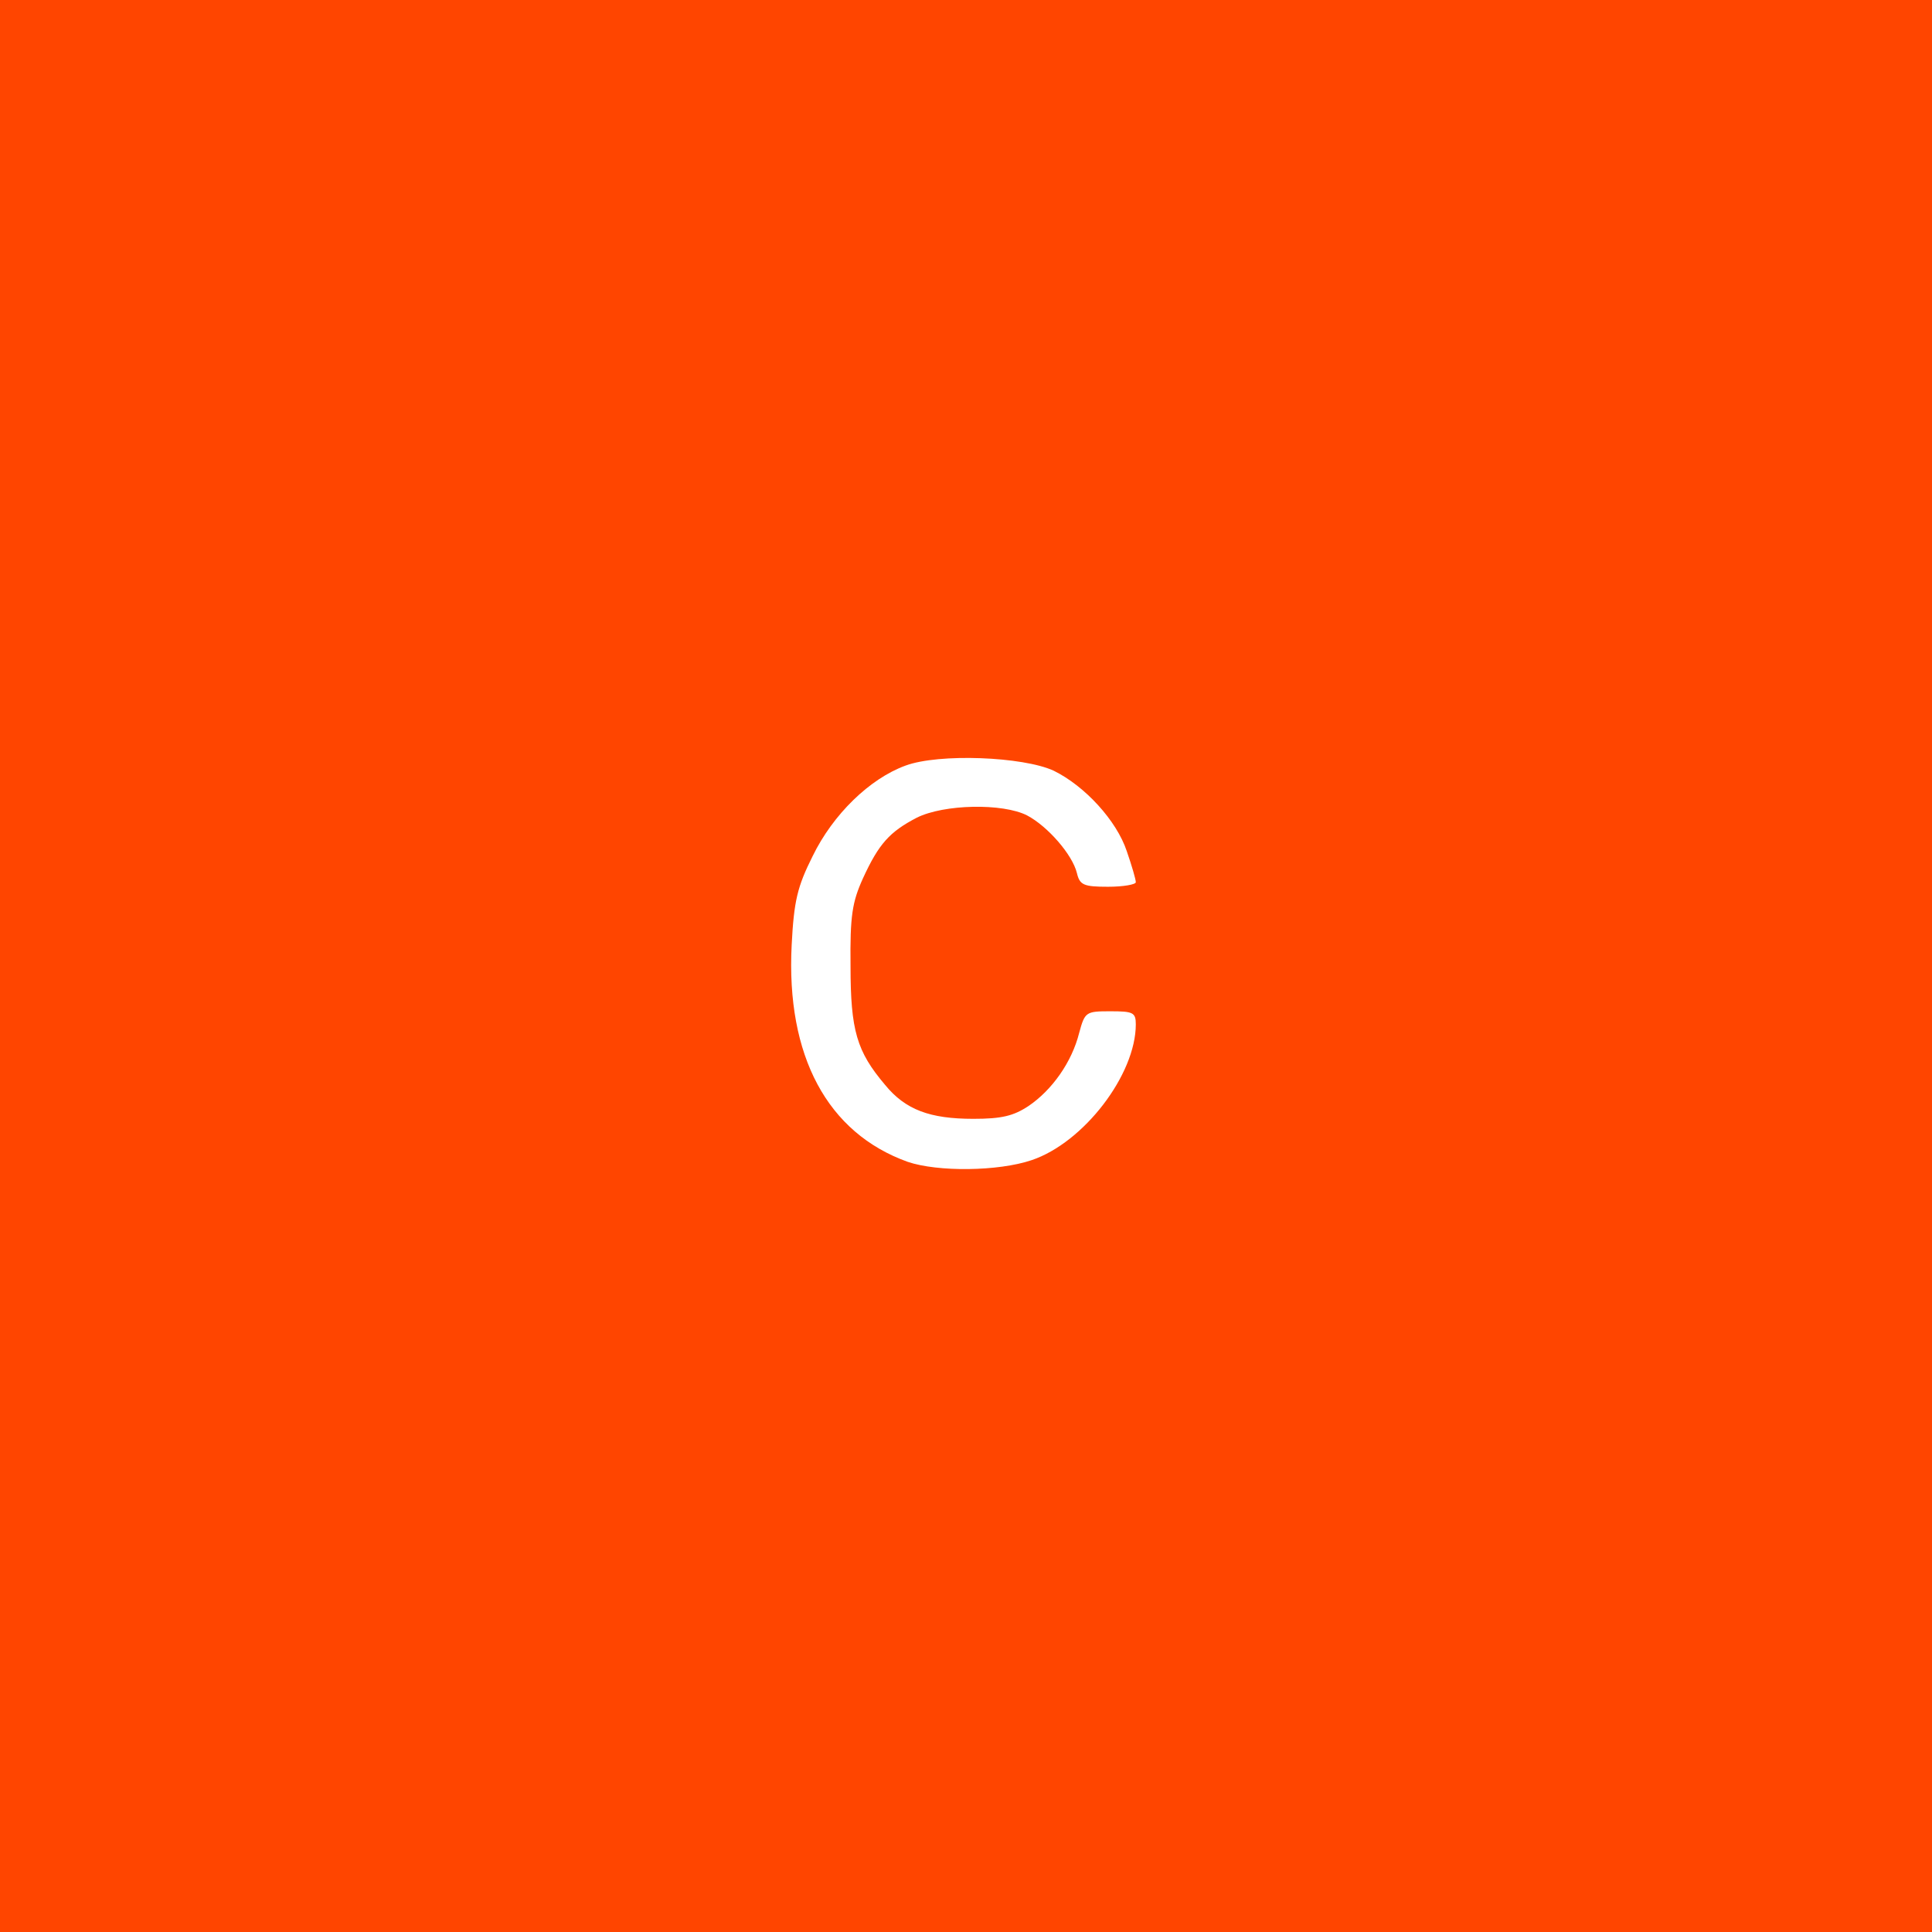
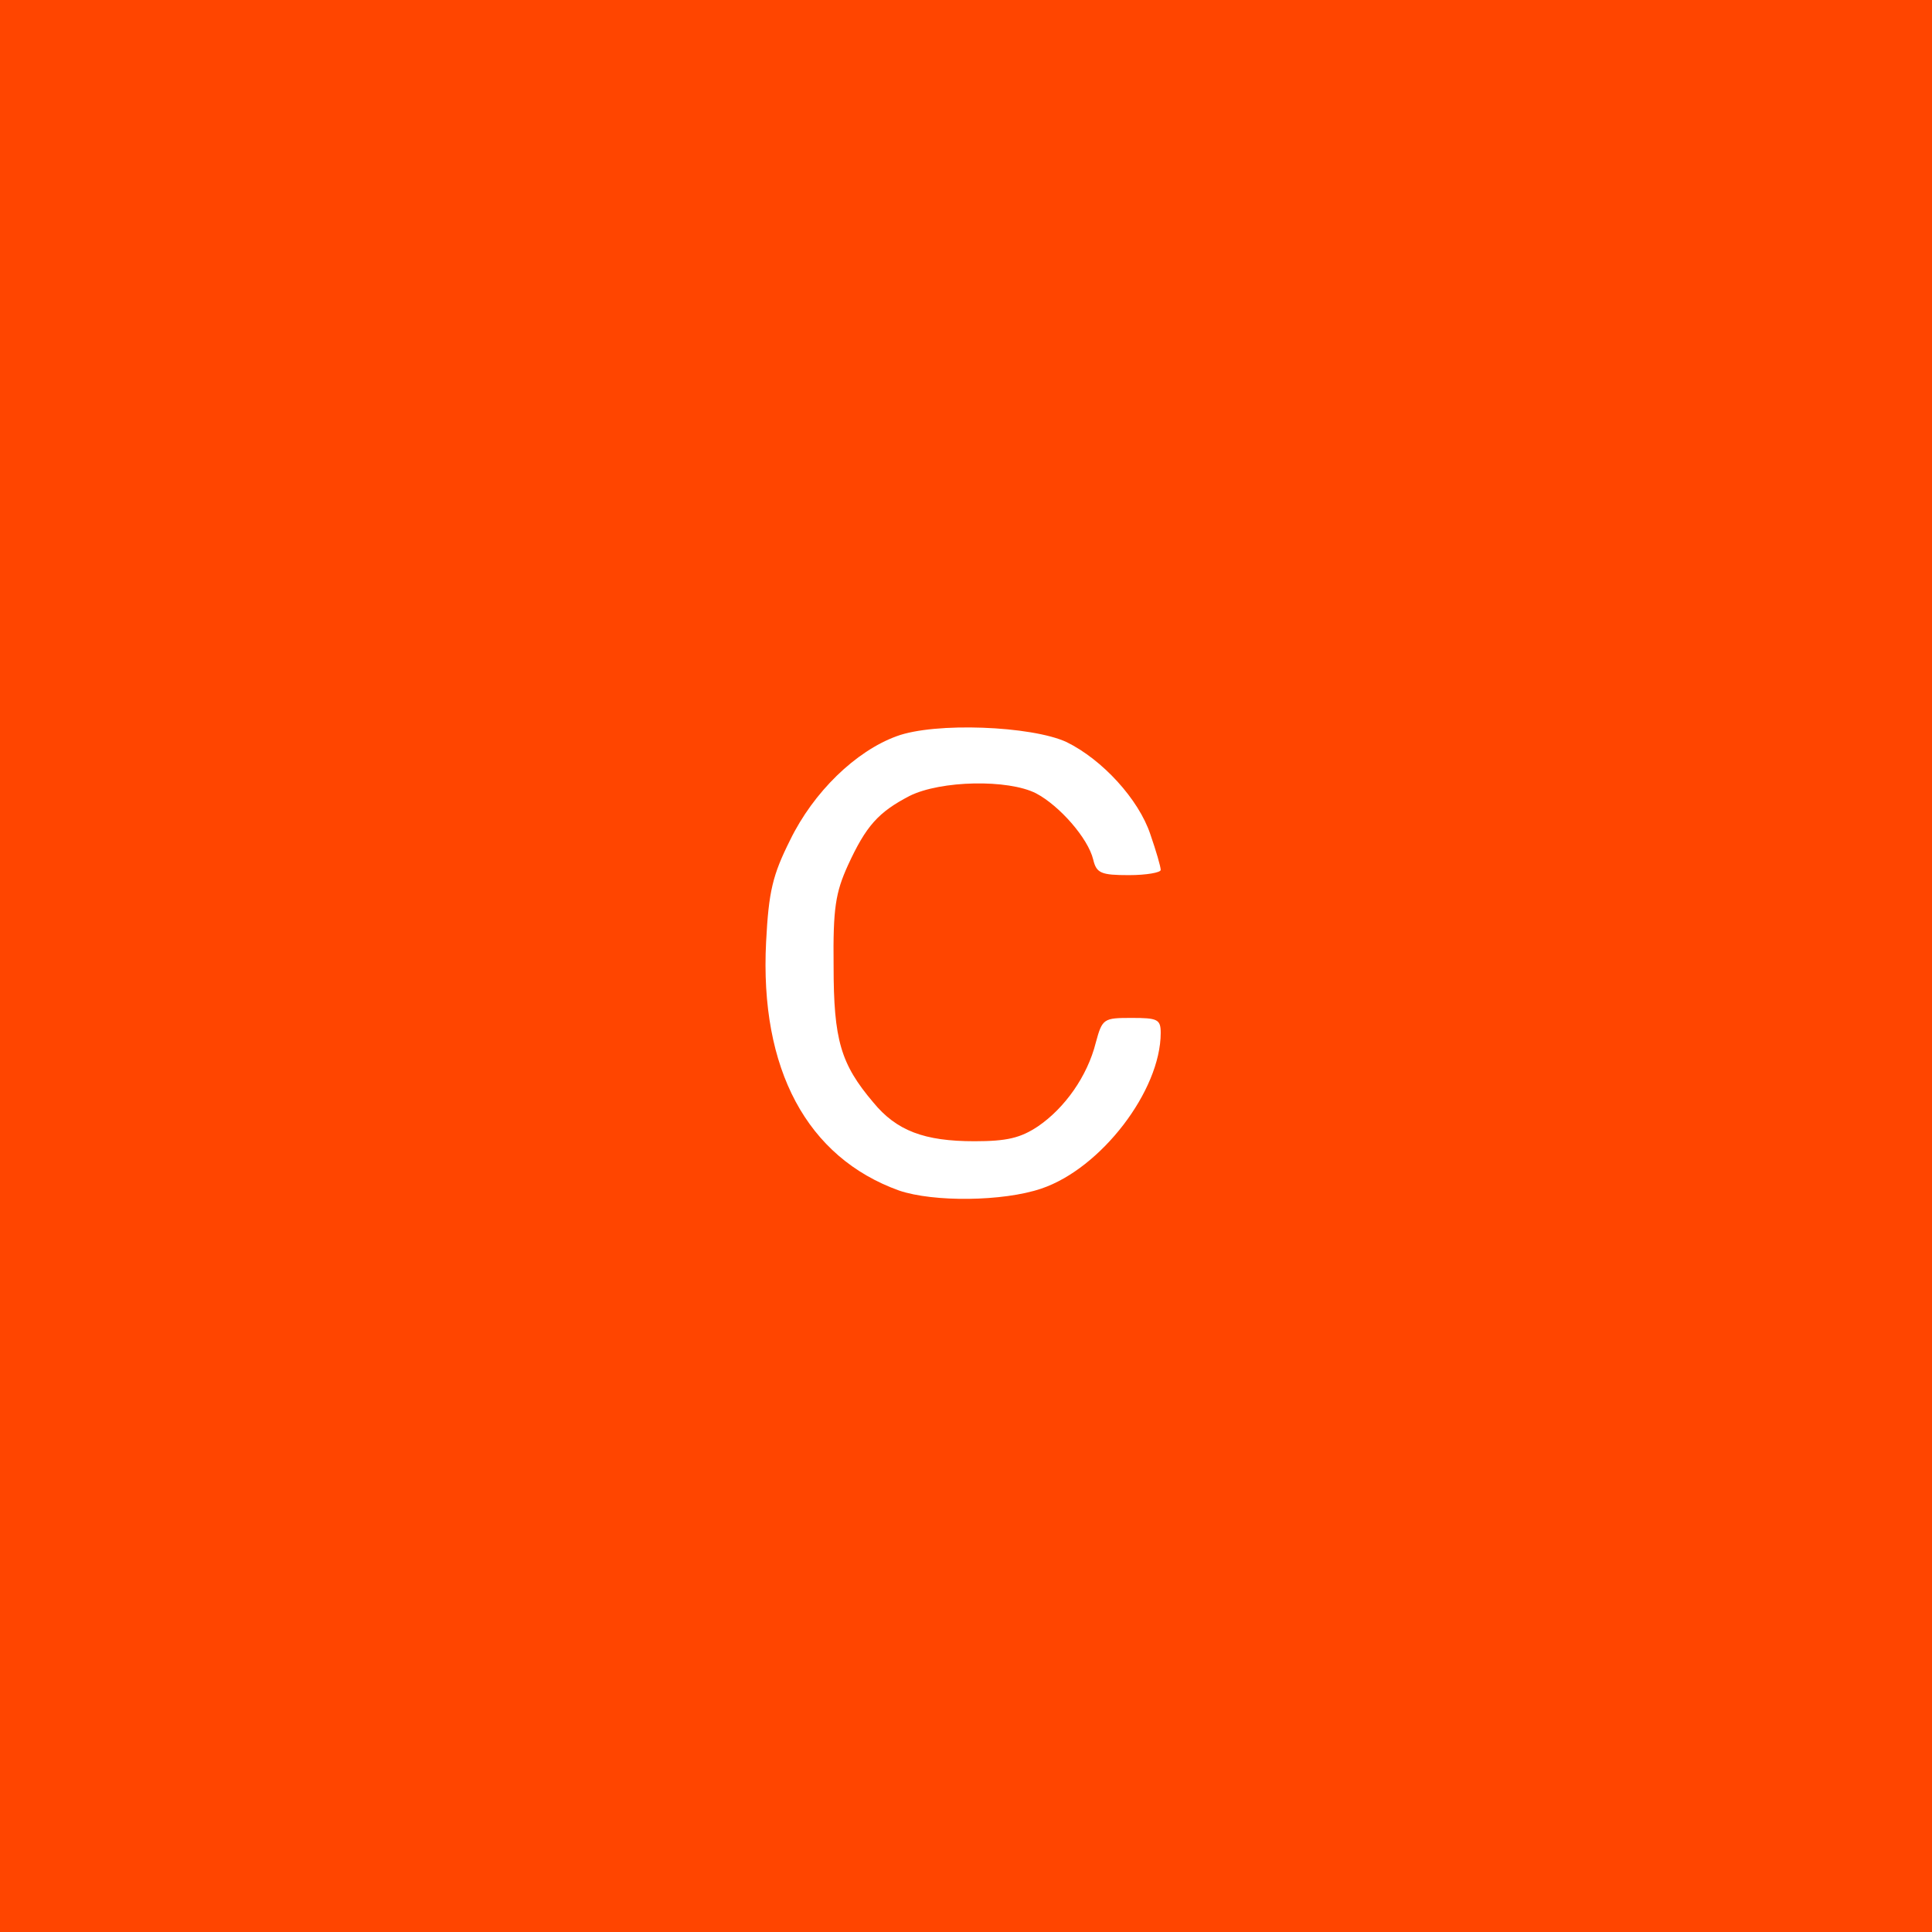
<svg xmlns="http://www.w3.org/2000/svg" viewBox="0 0 512 512">
  <rect width="512" height="512" fill="#ff4500" />
-   <g transform="translate(112 112) scale(1.5)">
+   <g transform="translate(256 256) scale(1.72) translate(-96 -96)">
    <g transform="translate(0,192) scale(0.1,-0.1)" fill="#ffffff" stroke="none">
      <path d="M853 1314 c-63 -23 -128 -86 -164 -160 -27 -54 -33 -79 -37 -157 -10 -196 63 -332 205 -383 53 -18 160 -17 219 3 92 31 184 151 184 240 0 21 -5 23 -45 23 -43 0 -45 -1 -55 -38 -13 -52 -48 -101 -89 -129 -27 -18 -48 -23 -98 -23 -77 0 -120 16 -156 60 -50 59 -61 96 -61 210 -1 89 3 113 22 155 28 61 47 82 95 107 48 24 152 26 195 4 36 -19 80 -69 88 -102 5 -21 12 -24 55 -24 27 0 49 4 49 8 0 5 -7 29 -16 55 -18 54 -74 115 -129 142 -54 25 -203 31 -262 9z" />
    </g>
  </g>
</svg>
